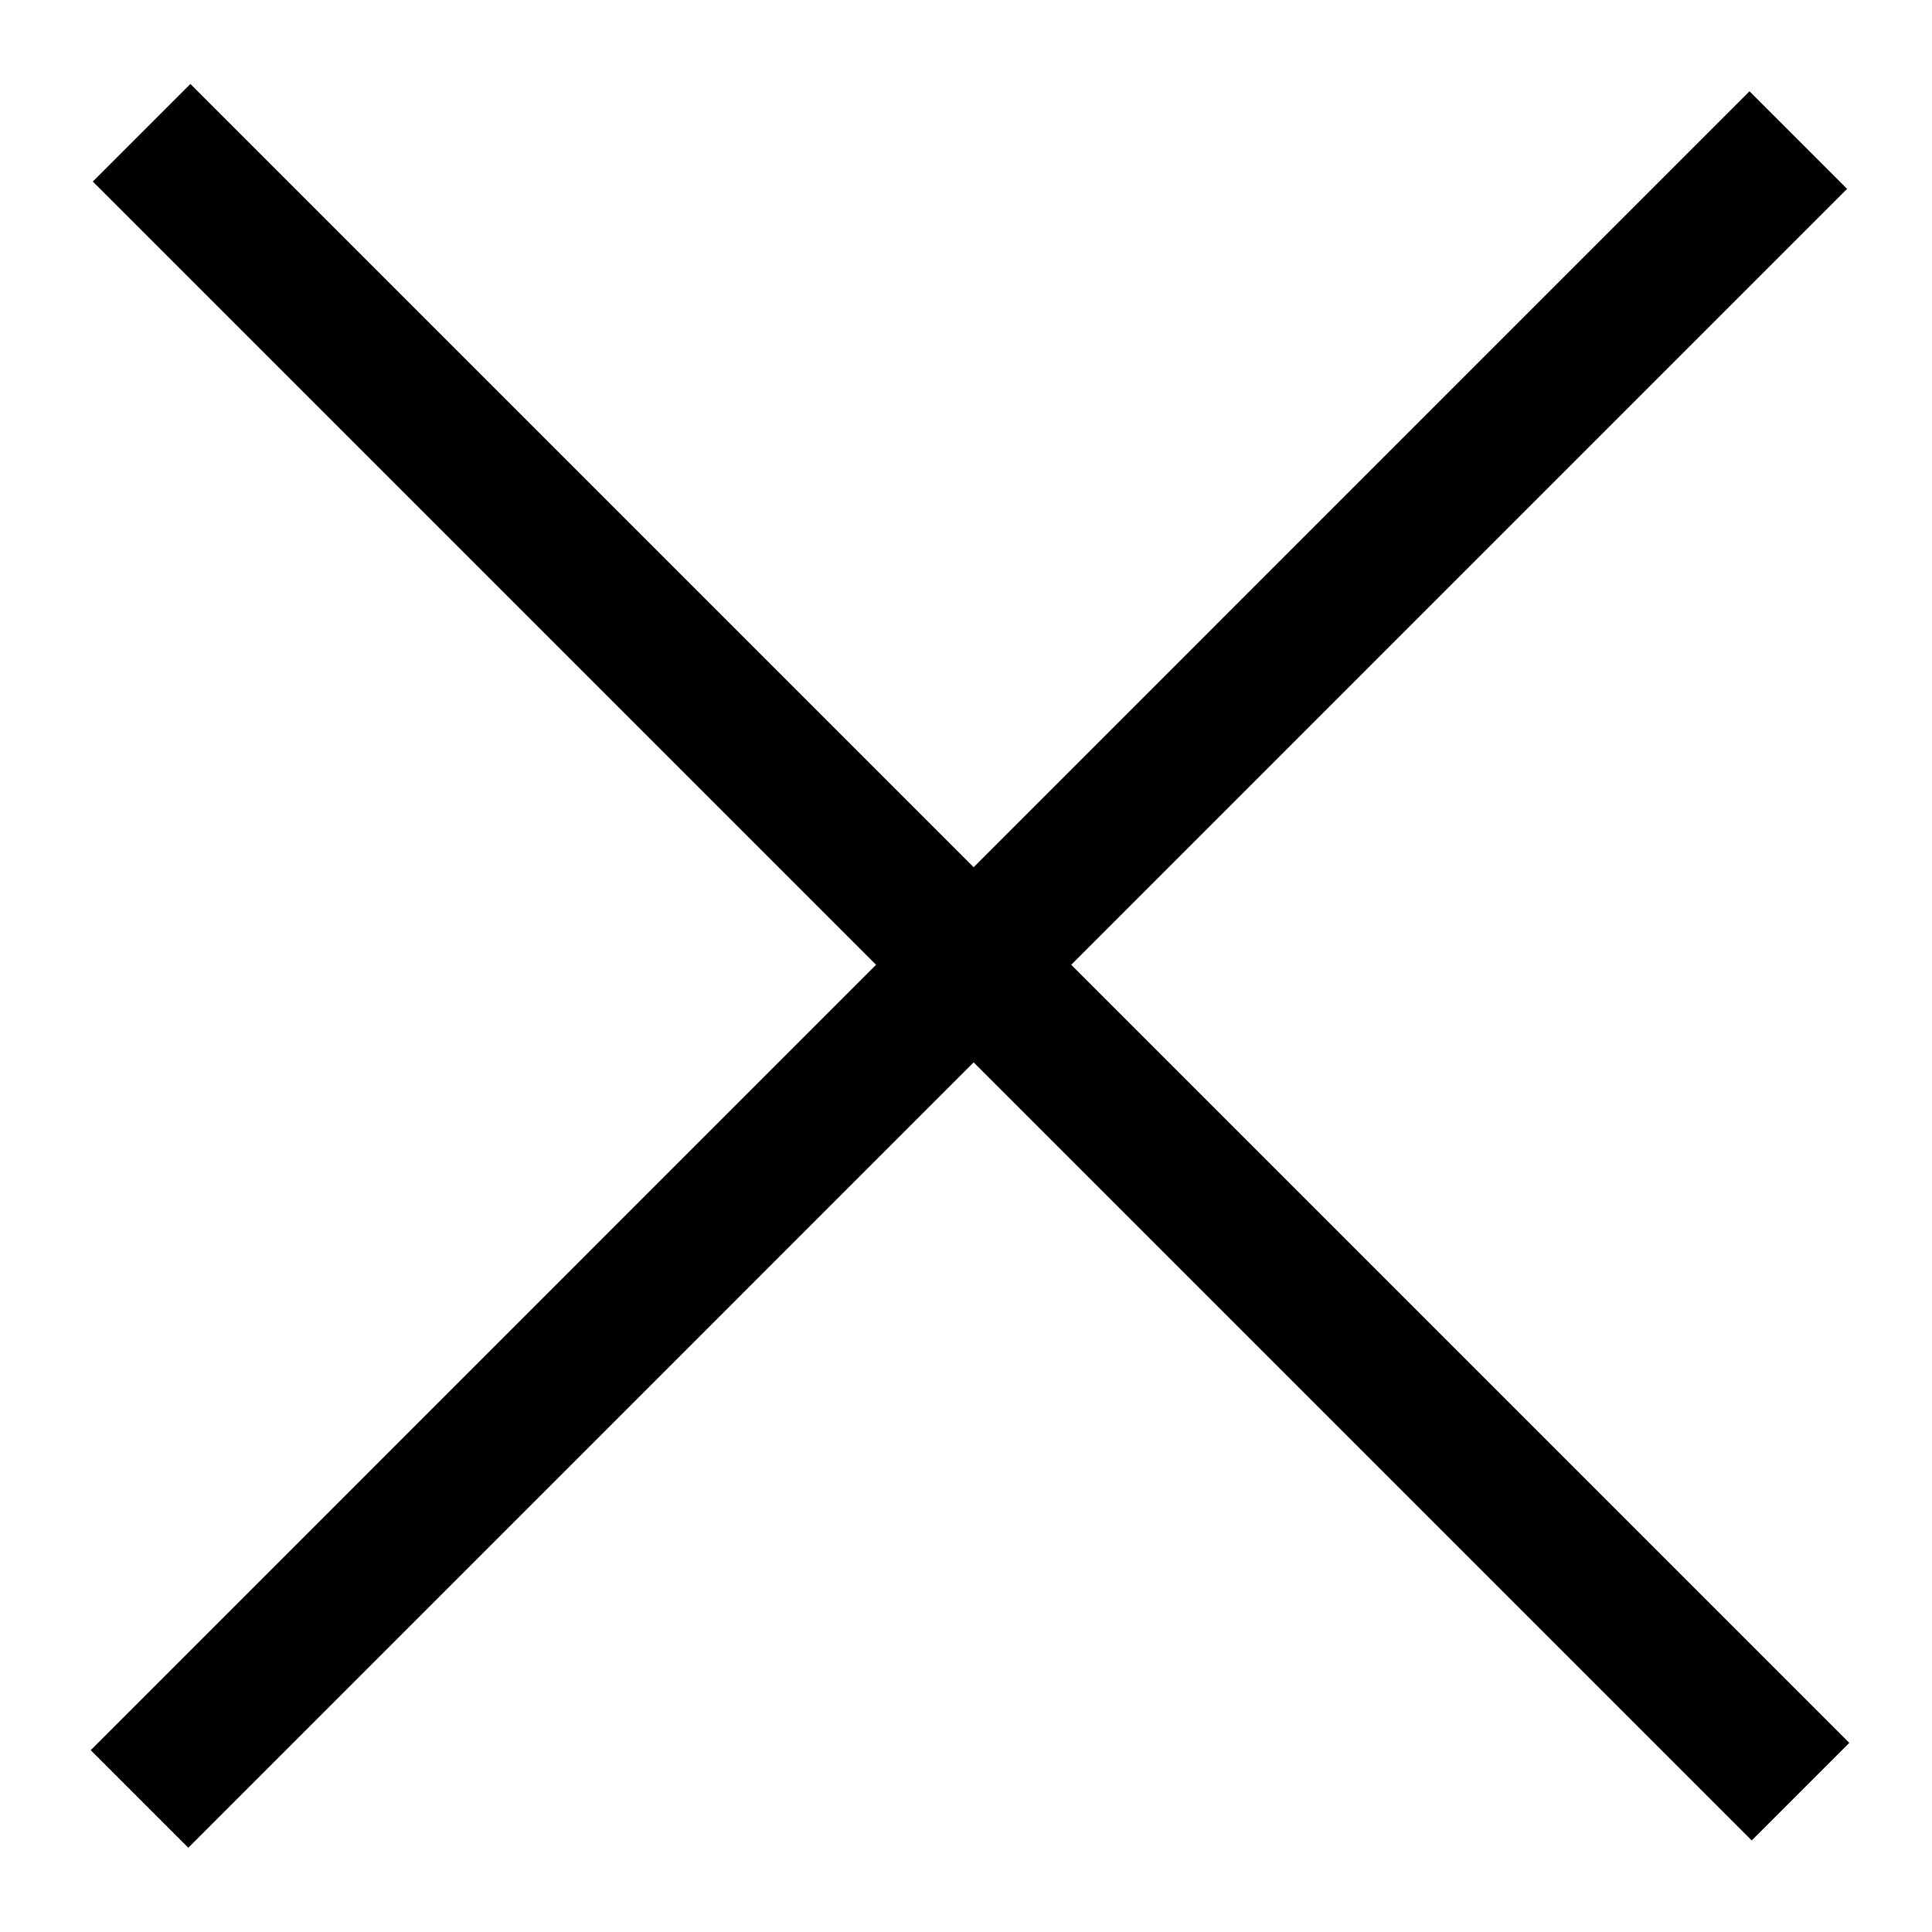
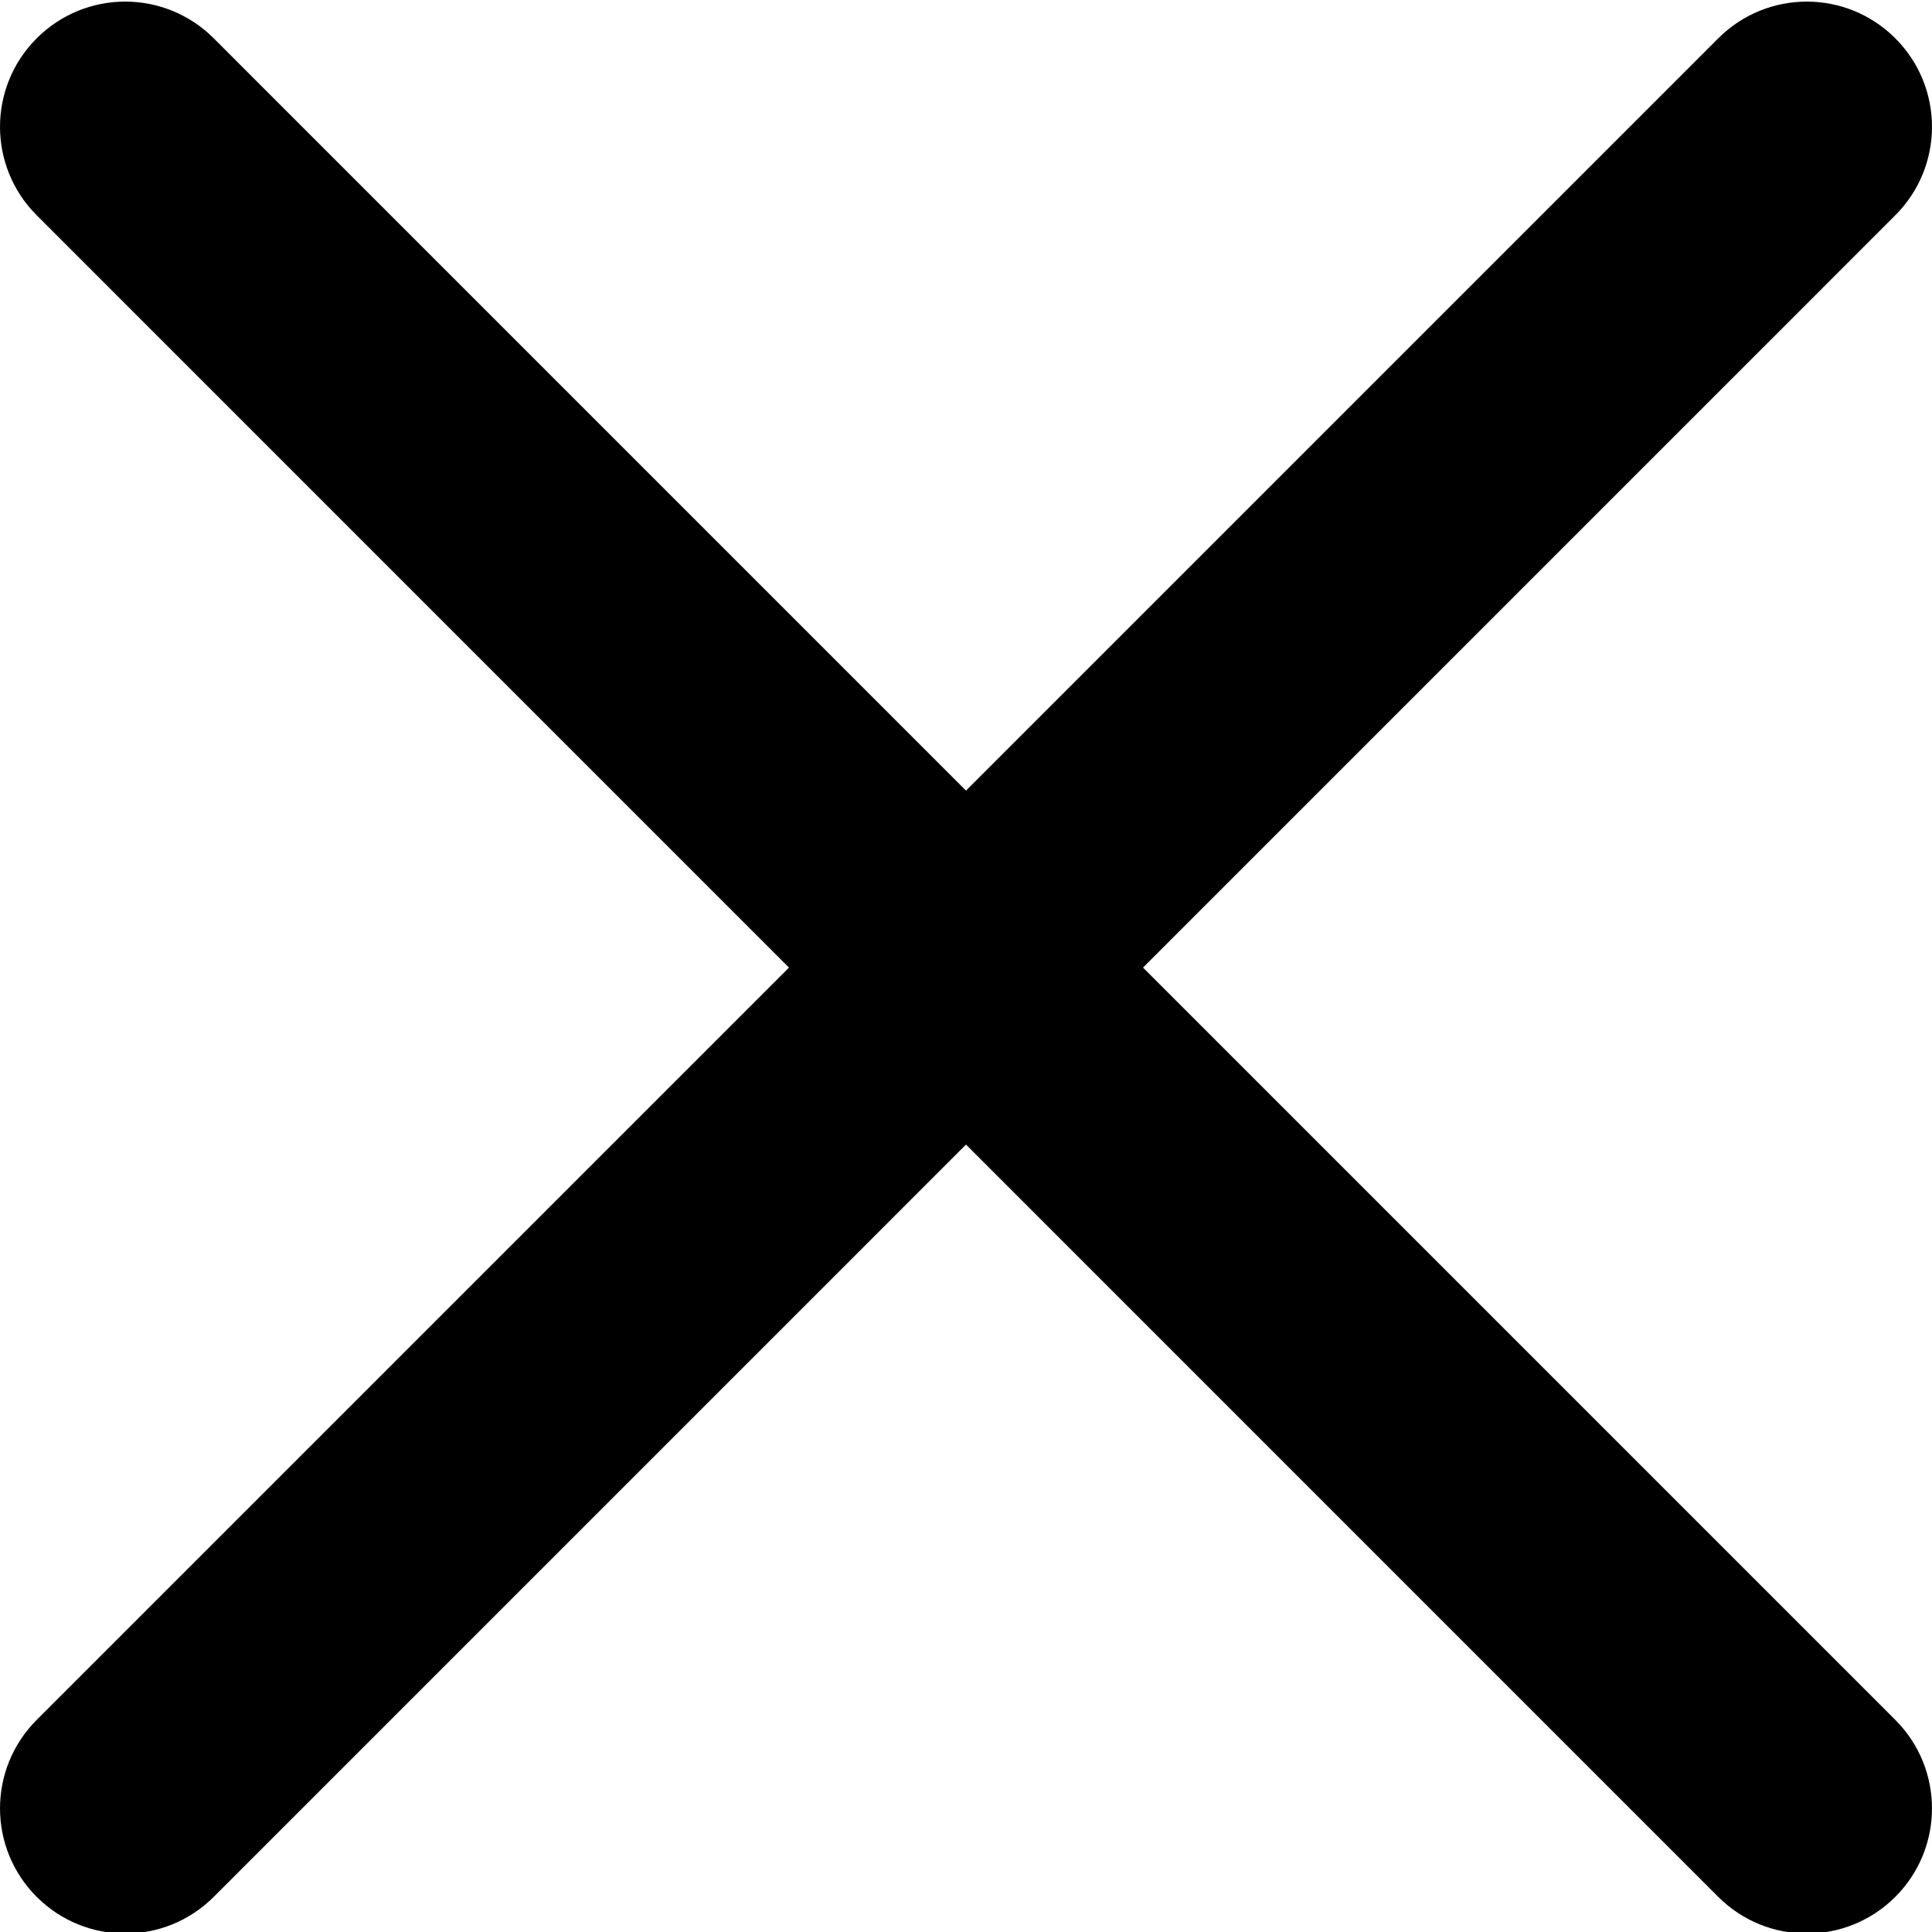
- <svg xmlns="http://www.w3.org/2000/svg" width="14" height="14" viewBox="0 0 14 14" fill="none">
-   <line x1="13.031" y1="1.015" x2="1.011" y2="13.036" stroke="black" stroke-width="1" />
-   <line x1="13.047" y1="12.983" x2="1.026" y2="0.962" stroke="black" stroke-width="1" />
+ <svg xmlns="http://www.w3.org/2000/svg" width="40" height="40" viewBox="0 0 40 40" fill="none">
+   <path d="M23.665 20.033L39.24 4.457C40.253 3.444 40.253 1.806 39.24 0.793C38.227 -0.22 36.589 -0.22 35.575 0.793L20 16.369L4.425 0.793C3.411 -0.22 1.773 -0.22 0.76 0.793C-0.253 1.806 -0.253 3.444 0.76 4.457L16.335 20.033L0.76 35.608C-0.253 36.622 -0.253 38.26 0.76 39.273C1.265 39.778 1.929 40.032 2.592 40.032C3.256 40.032 3.919 39.778 4.425 39.273L20 23.697L35.575 39.273C36.081 39.778 36.744 40.032 37.408 40.032C38.071 40.032 38.734 39.778 39.24 39.273C40.253 38.26 40.253 36.622 39.24 35.608L23.665 20.033Z" fill="black" />
</svg>
